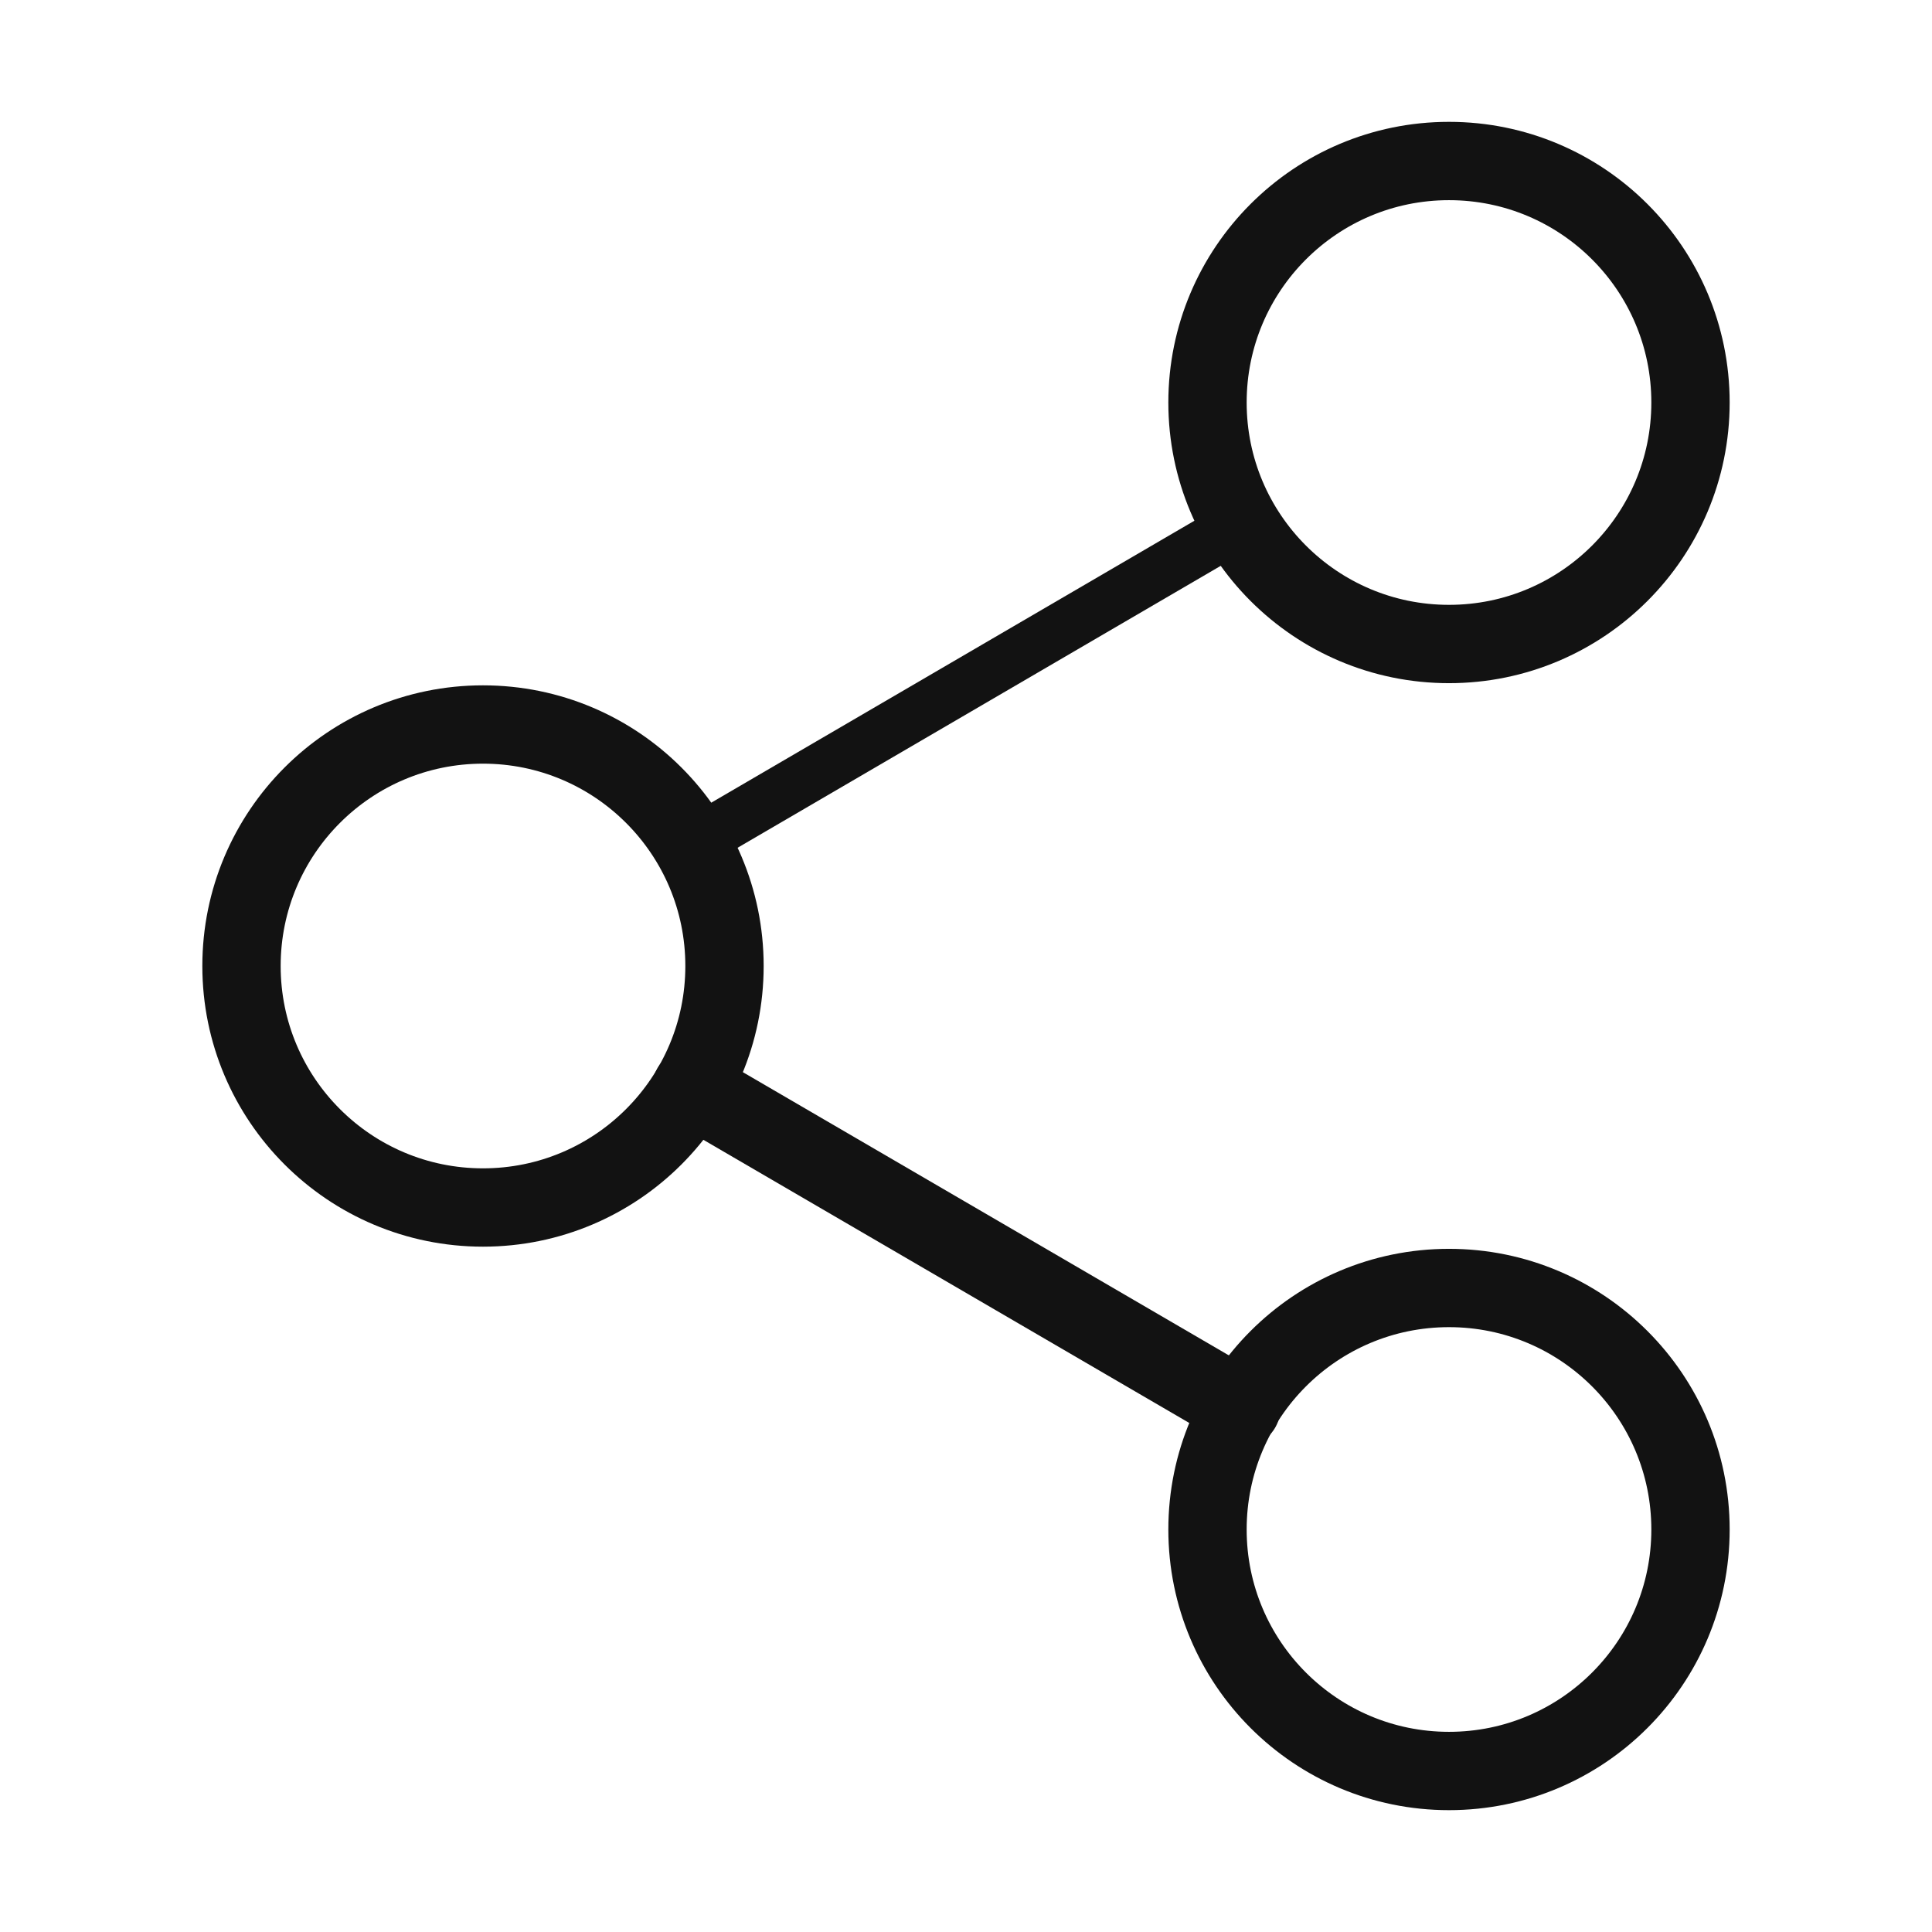
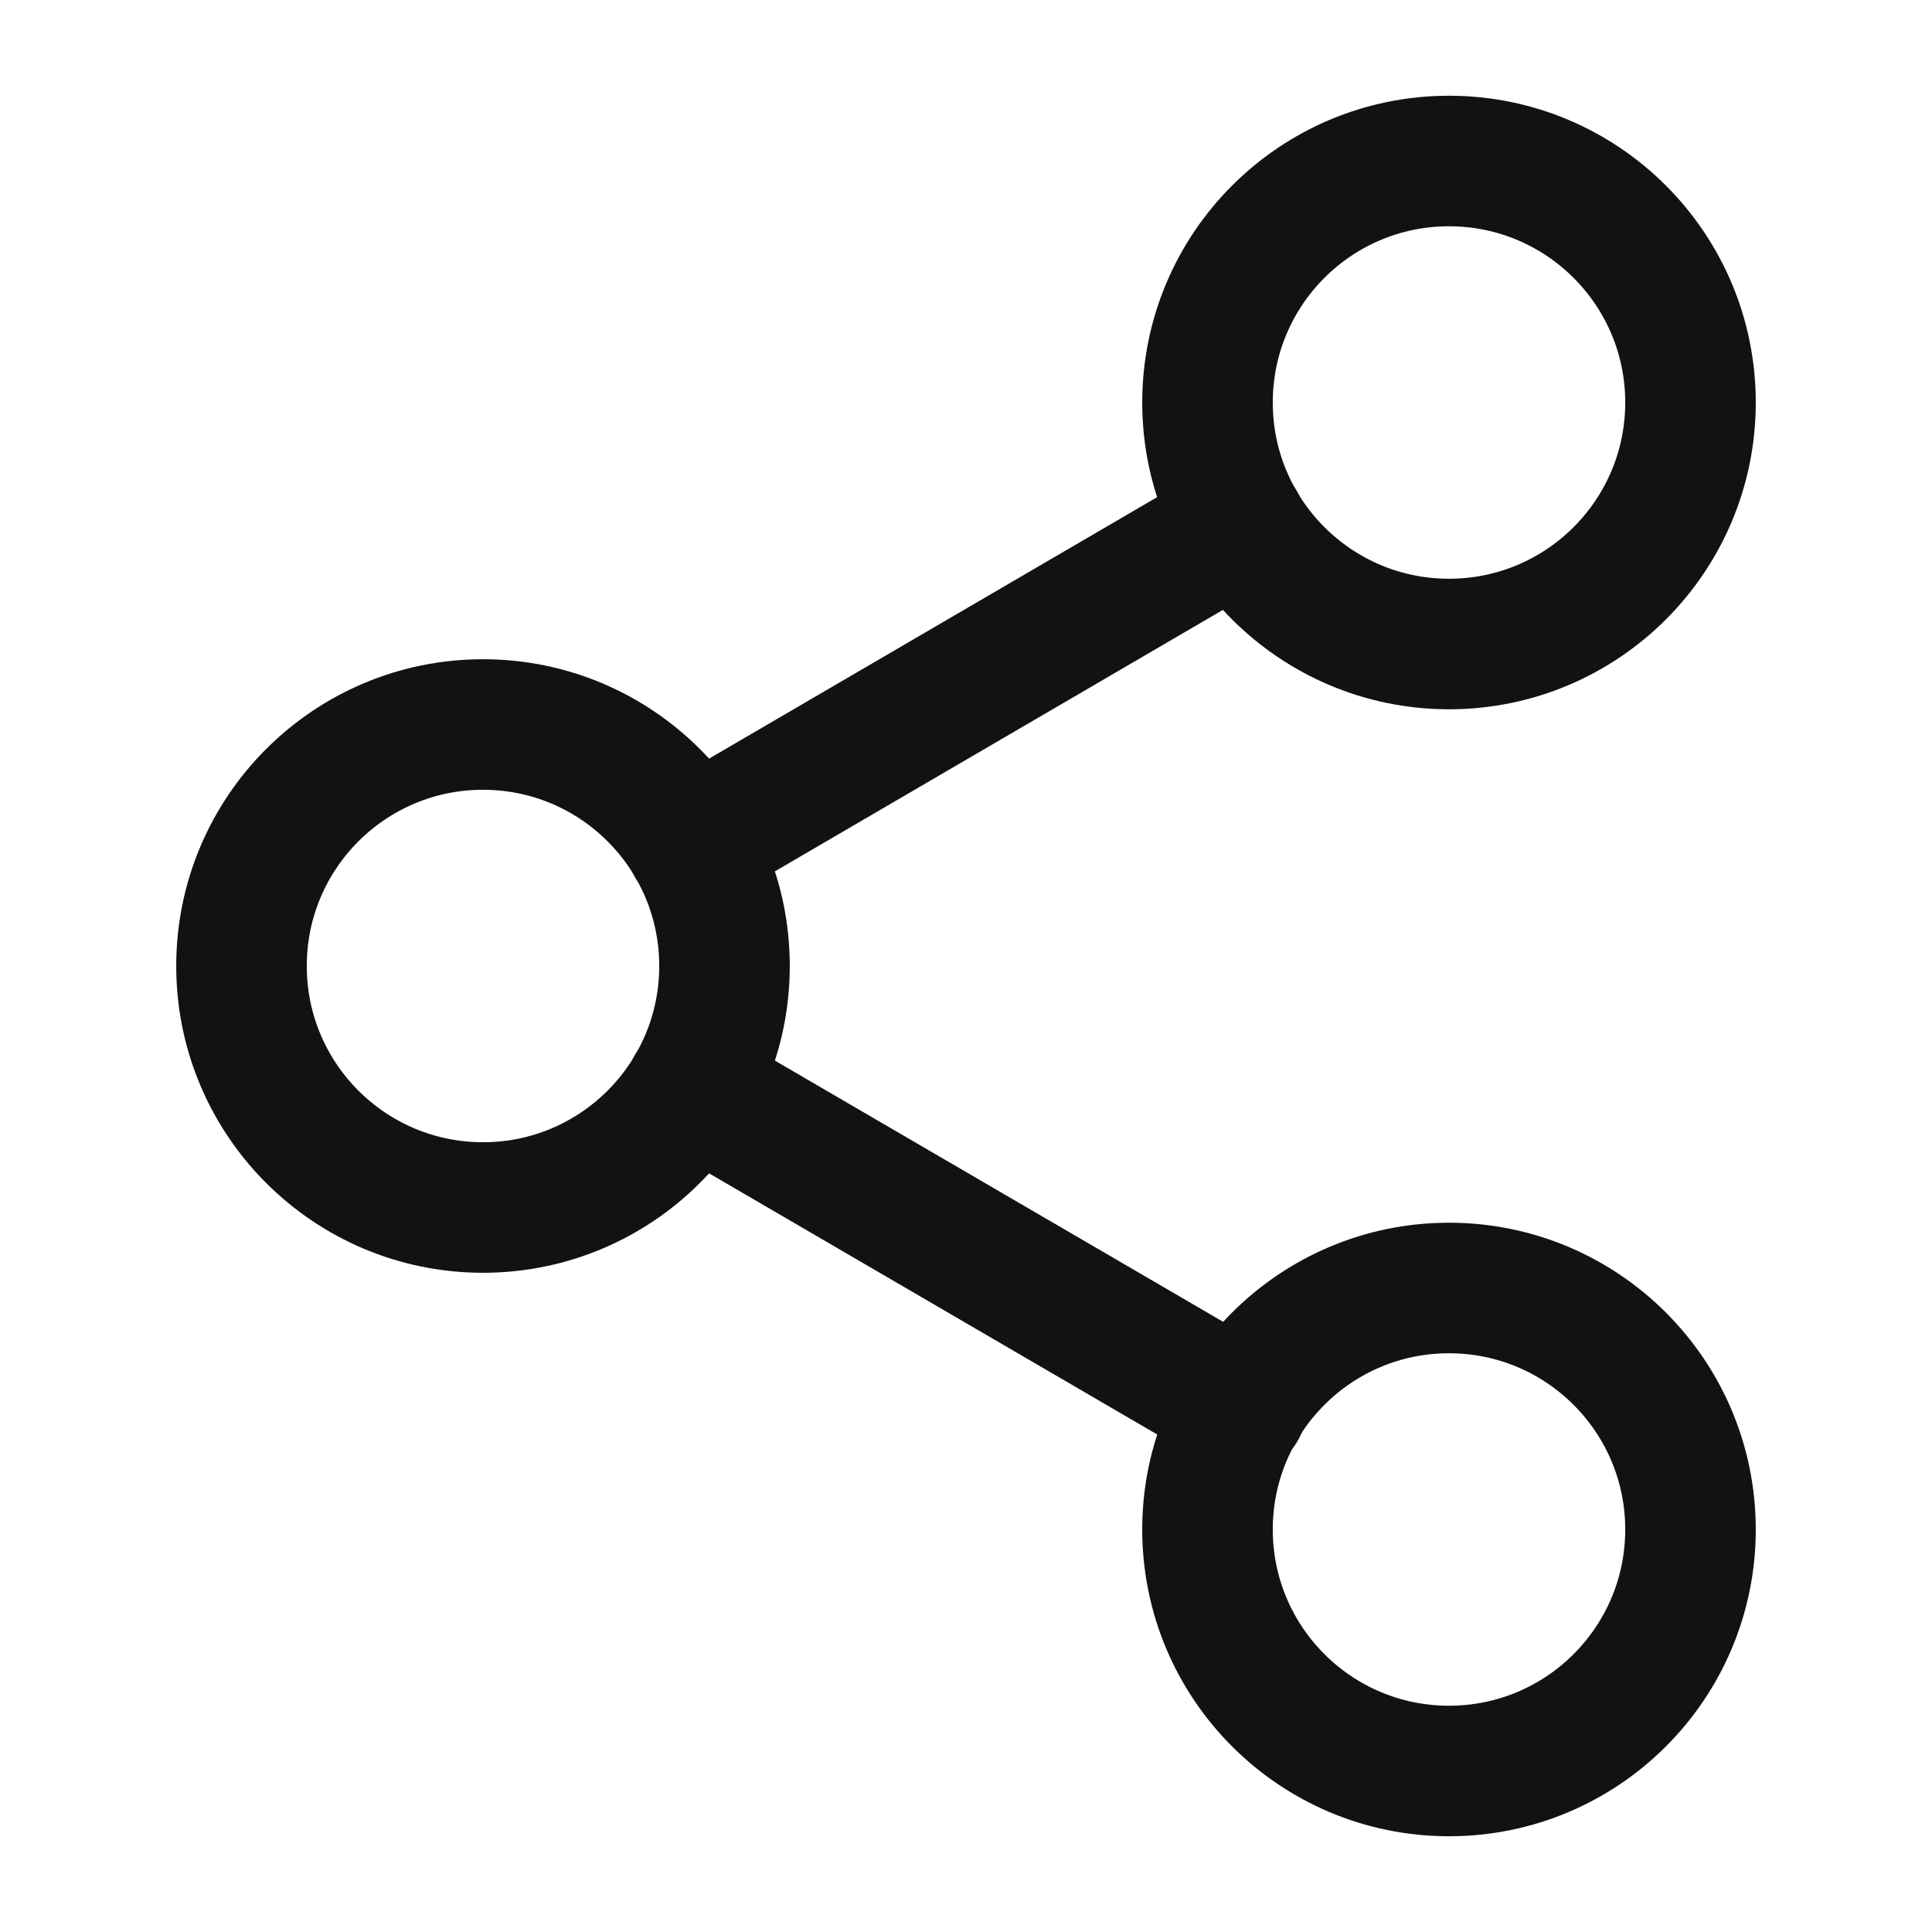
<svg xmlns="http://www.w3.org/2000/svg" width="74" height="74" viewBox="0 0 74 74" fill="none">
-   <path d="M55.5 67.833C60.609 67.833 64.75 63.692 64.75 58.583C64.75 53.475 60.609 49.333 55.5 49.333C50.391 49.333 46.25 53.475 46.25 58.583C46.25 63.692 50.391 67.833 55.5 67.833Z" stroke="#121212" stroke-width="3" stroke-linecap="round" stroke-linejoin="round" />
-   <path d="M18.5 46.25C23.609 46.25 27.75 42.109 27.75 37C27.75 31.891 23.609 27.75 18.5 27.75C13.391 27.75 9.25 31.891 9.25 37C9.25 42.109 13.391 46.25 18.5 46.25Z" stroke="#121212" stroke-width="3" stroke-linecap="round" stroke-linejoin="round" />
-   <path d="M26.486 41.656L47.545 53.928" stroke="#121212" stroke-width="3" stroke-linecap="round" stroke-linejoin="round" />
-   <path d="M55.5 24.667C60.609 24.667 64.75 20.525 64.75 15.417C64.75 10.308 60.609 6.167 55.5 6.167C50.391 6.167 46.25 10.308 46.25 15.417C46.25 20.525 50.391 24.667 55.5 24.667Z" stroke="#121212" stroke-width="3" stroke-linecap="round" stroke-linejoin="round" />
-   <path d="M47.514 20.073L26.486 32.344" stroke="#121212" stroke-width="2" stroke-linecap="round" stroke-linejoin="round" />
+   <path d="M55.5 67.833C60.609 67.833 64.75 63.692 64.75 58.583C64.75 53.475 60.609 49.333 55.5 49.333C50.391 49.333 46.25 53.475 46.25 58.583C46.25 63.692 50.391 67.833 55.5 67.833Z" stroke="#121212" stroke-width="5" stroke-linecap="round" stroke-linejoin="round" />
+   <path d="M18.5 46.25C23.609 46.25 27.75 42.109 27.75 37C27.75 31.891 23.609 27.75 18.5 27.75C13.391 27.75 9.25 31.891 9.25 37C9.25 42.109 13.391 46.25 18.5 46.25Z" stroke="#121212" stroke-width="5" stroke-linecap="round" stroke-linejoin="round" />
+   <path d="M26.486 41.656L47.545 53.928" stroke="#121212" stroke-width="5" stroke-linecap="round" stroke-linejoin="round" />
+   <path d="M55.5 24.667C60.609 24.667 64.75 20.525 64.75 15.417C64.75 10.308 60.609 6.167 55.5 6.167C50.391 6.167 46.25 10.308 46.25 15.417C46.25 20.525 50.391 24.667 55.5 24.667Z" stroke="#121212" stroke-width="5" stroke-linecap="round" stroke-linejoin="round" />
+   <path d="M47.514 20.073L26.486 32.344" stroke="#121212" stroke-width="5" stroke-linecap="round" stroke-linejoin="round" />
</svg>
